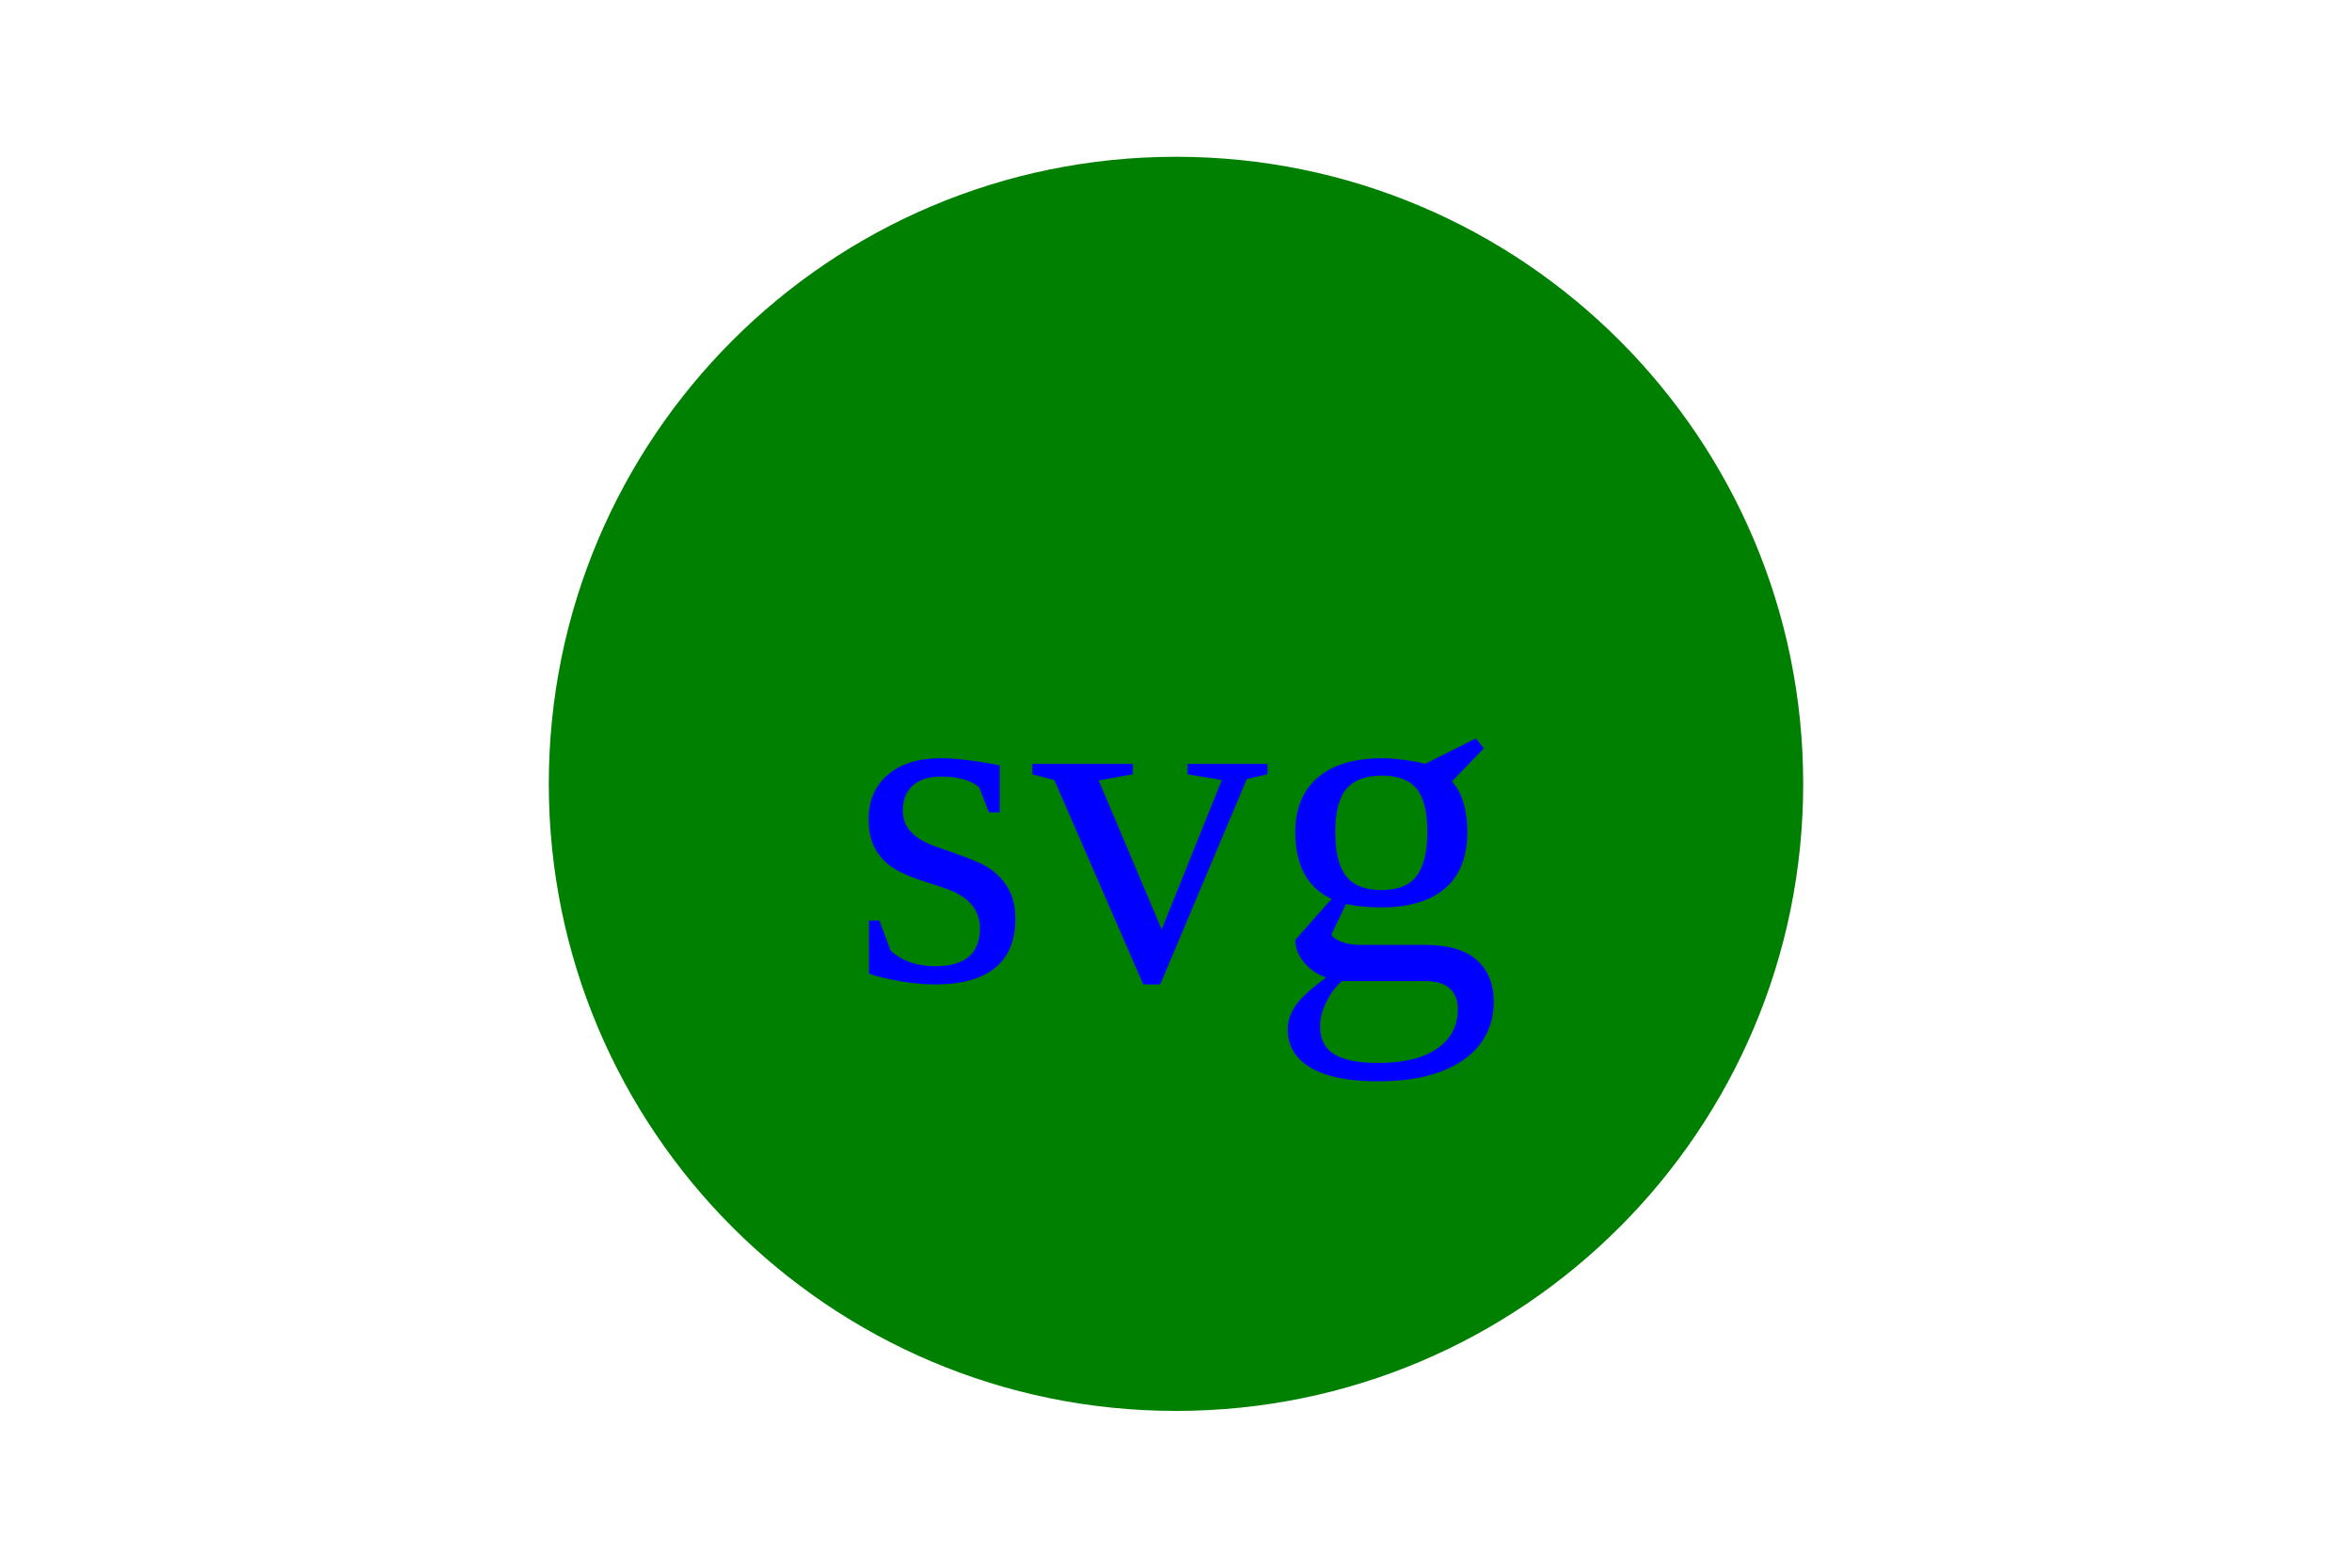
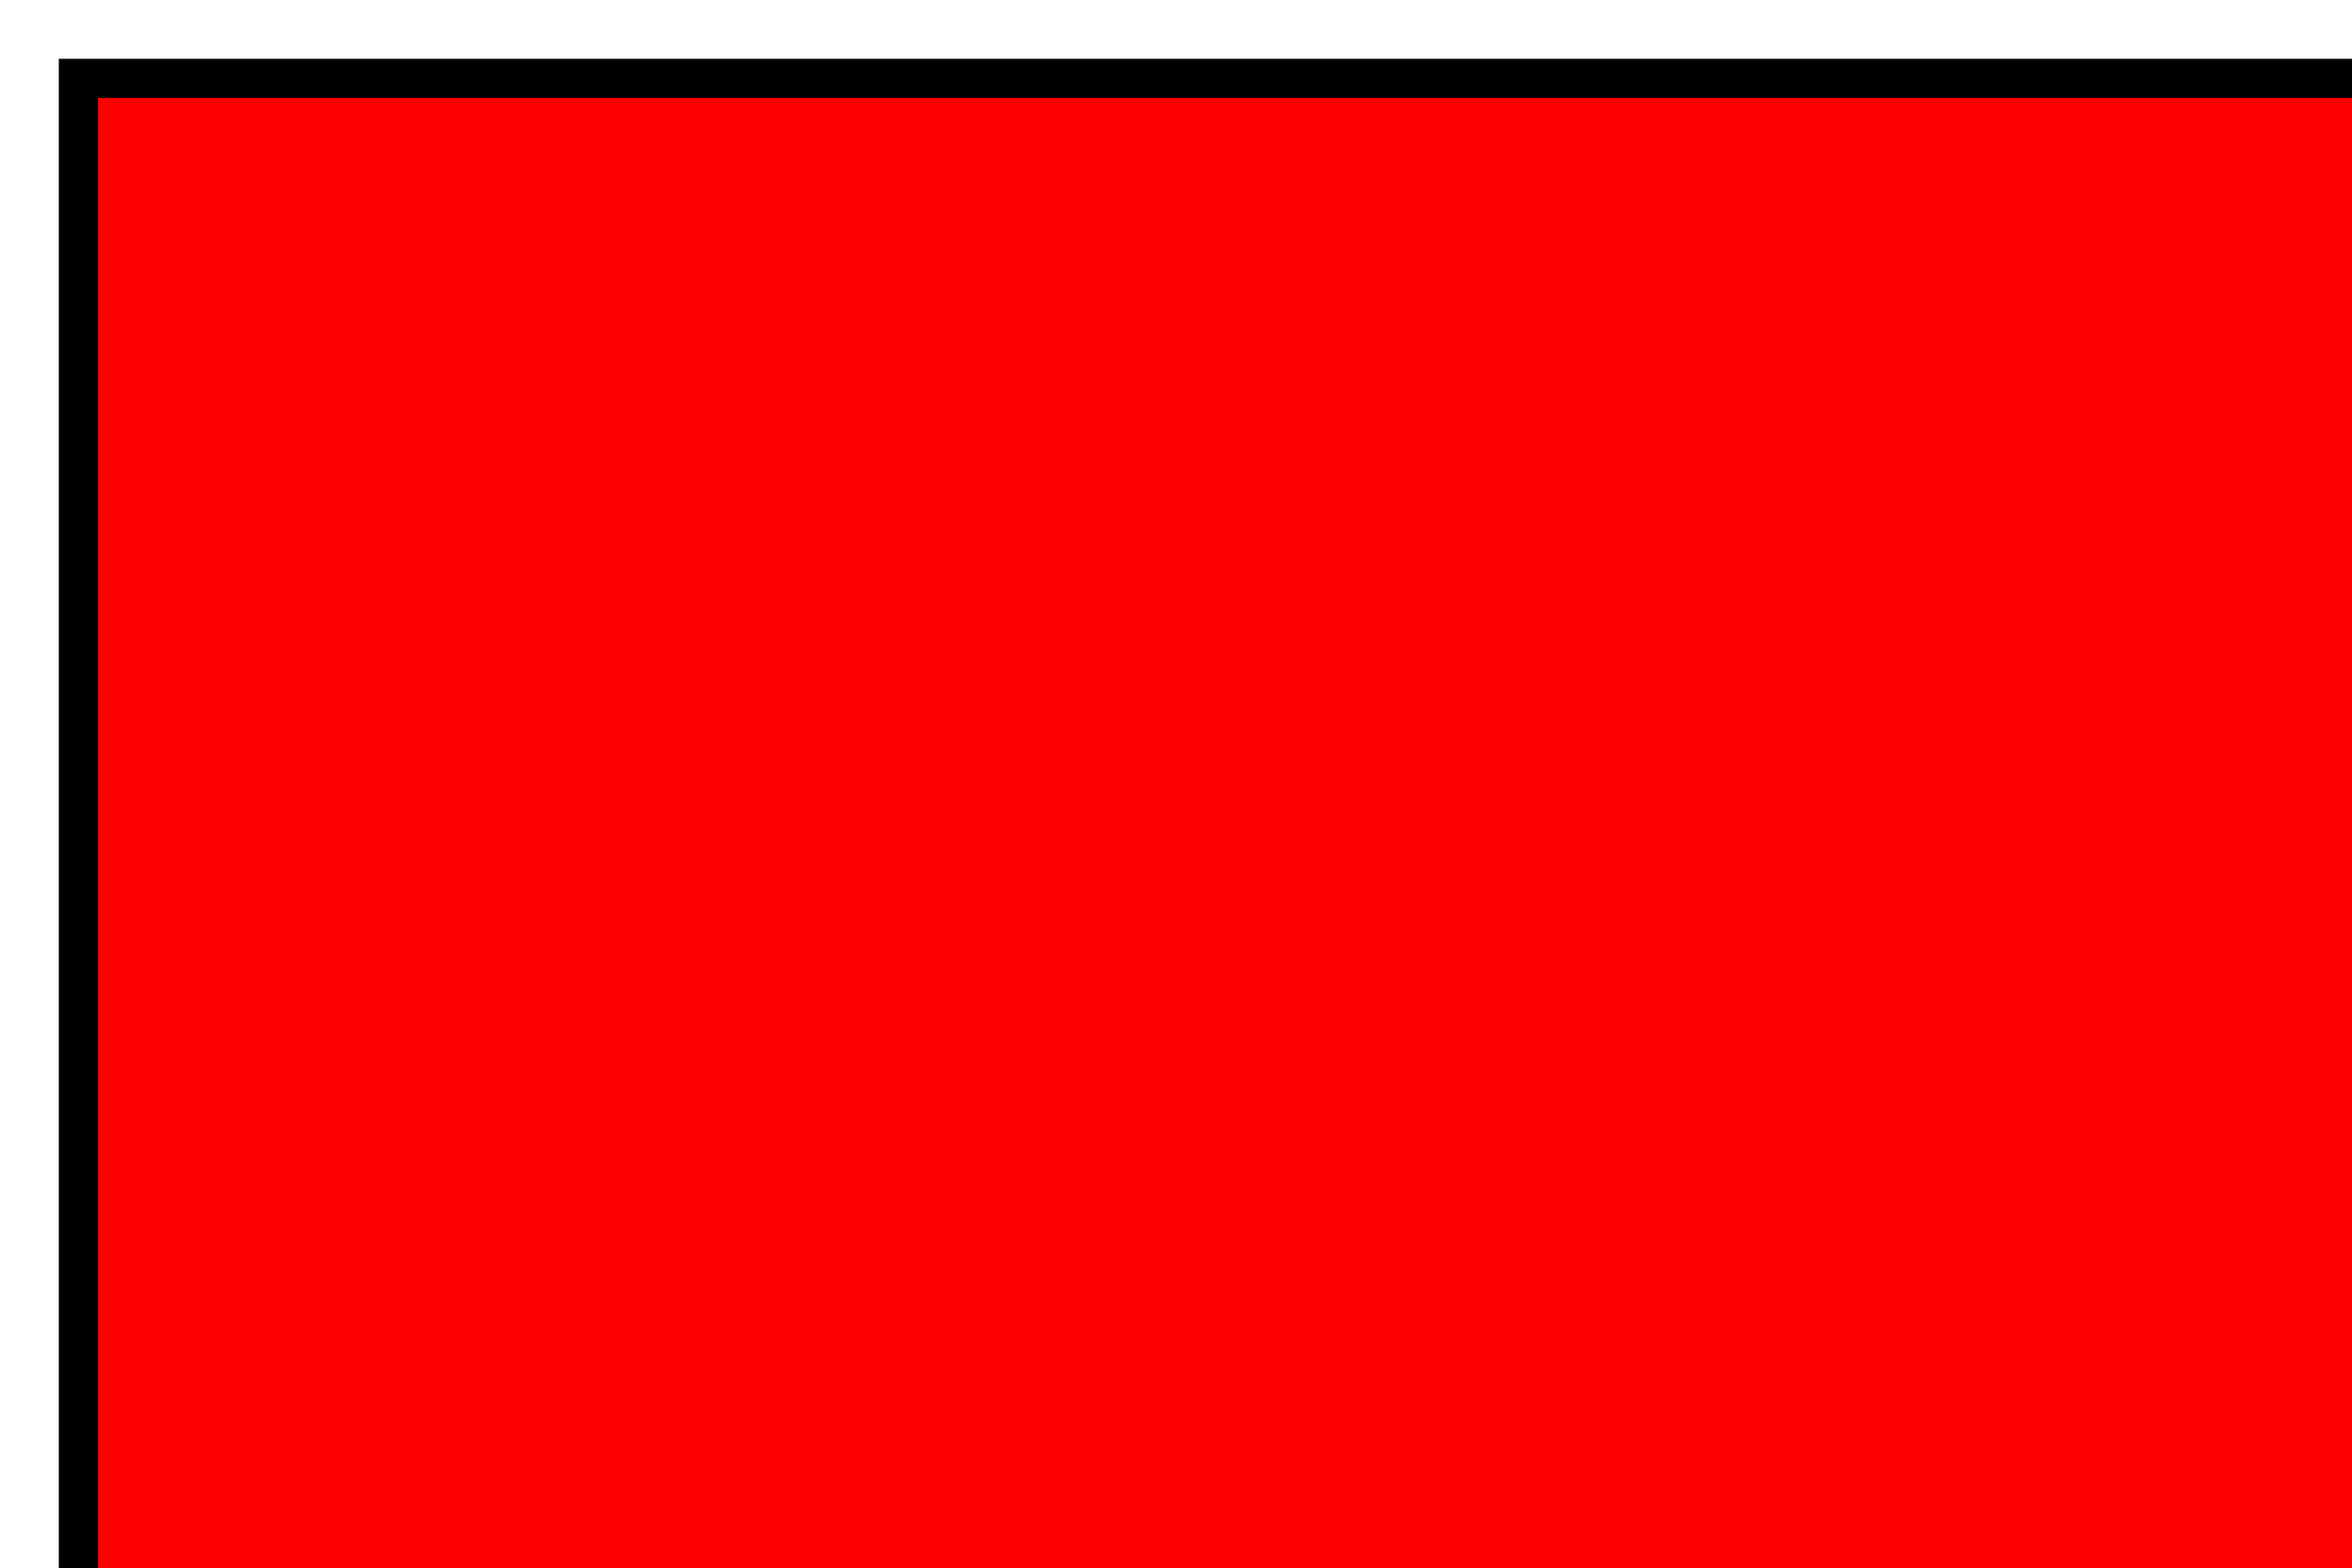
<svg xmlns="http://www.w3.org/2000/svg" version="1.1" width="300" height="200">
-   <circle cx="150" cy="100" r="80" fill="green" />
-   <text x="150" y="125" font-size="60" text-anchor="middle" fill="blue">svg</text>
+   <rect x="10" y="10" width="300" height="200" stroke="black" fill="red" stroke-width="5" />
+   <text x="150" y="125" font-size="60" text-anchor="middle" fill="green" />
</svg>
